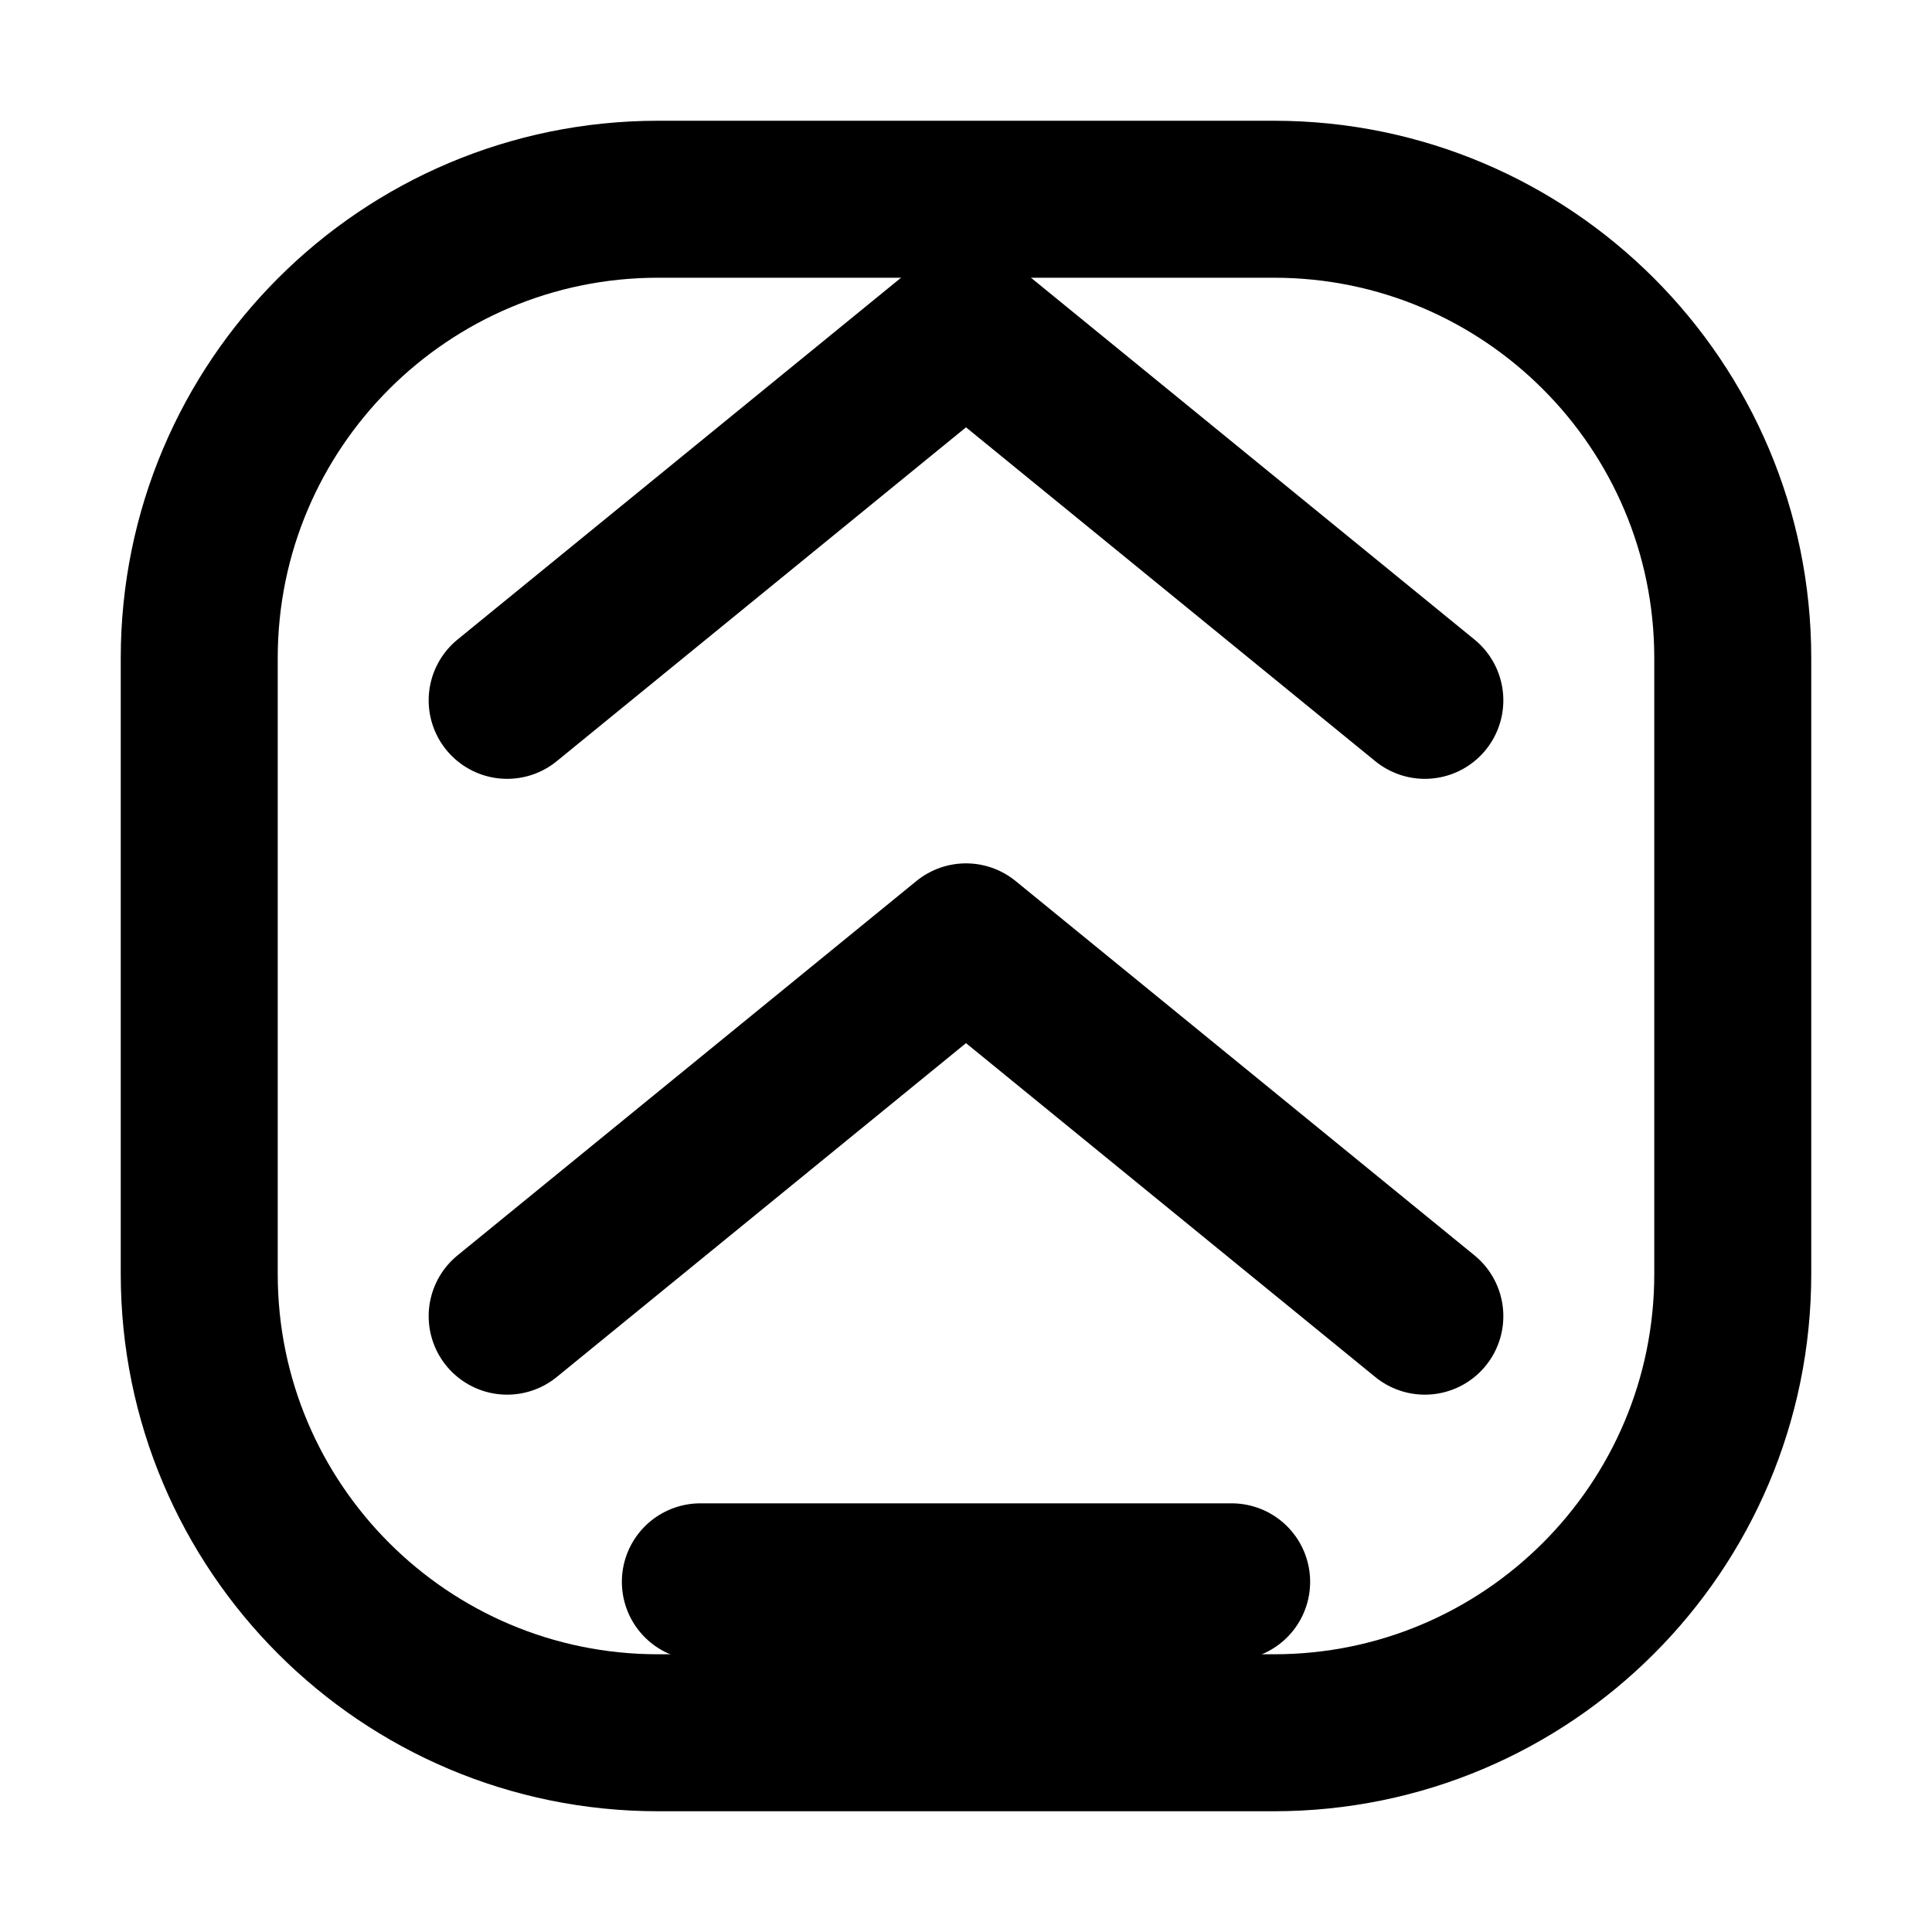
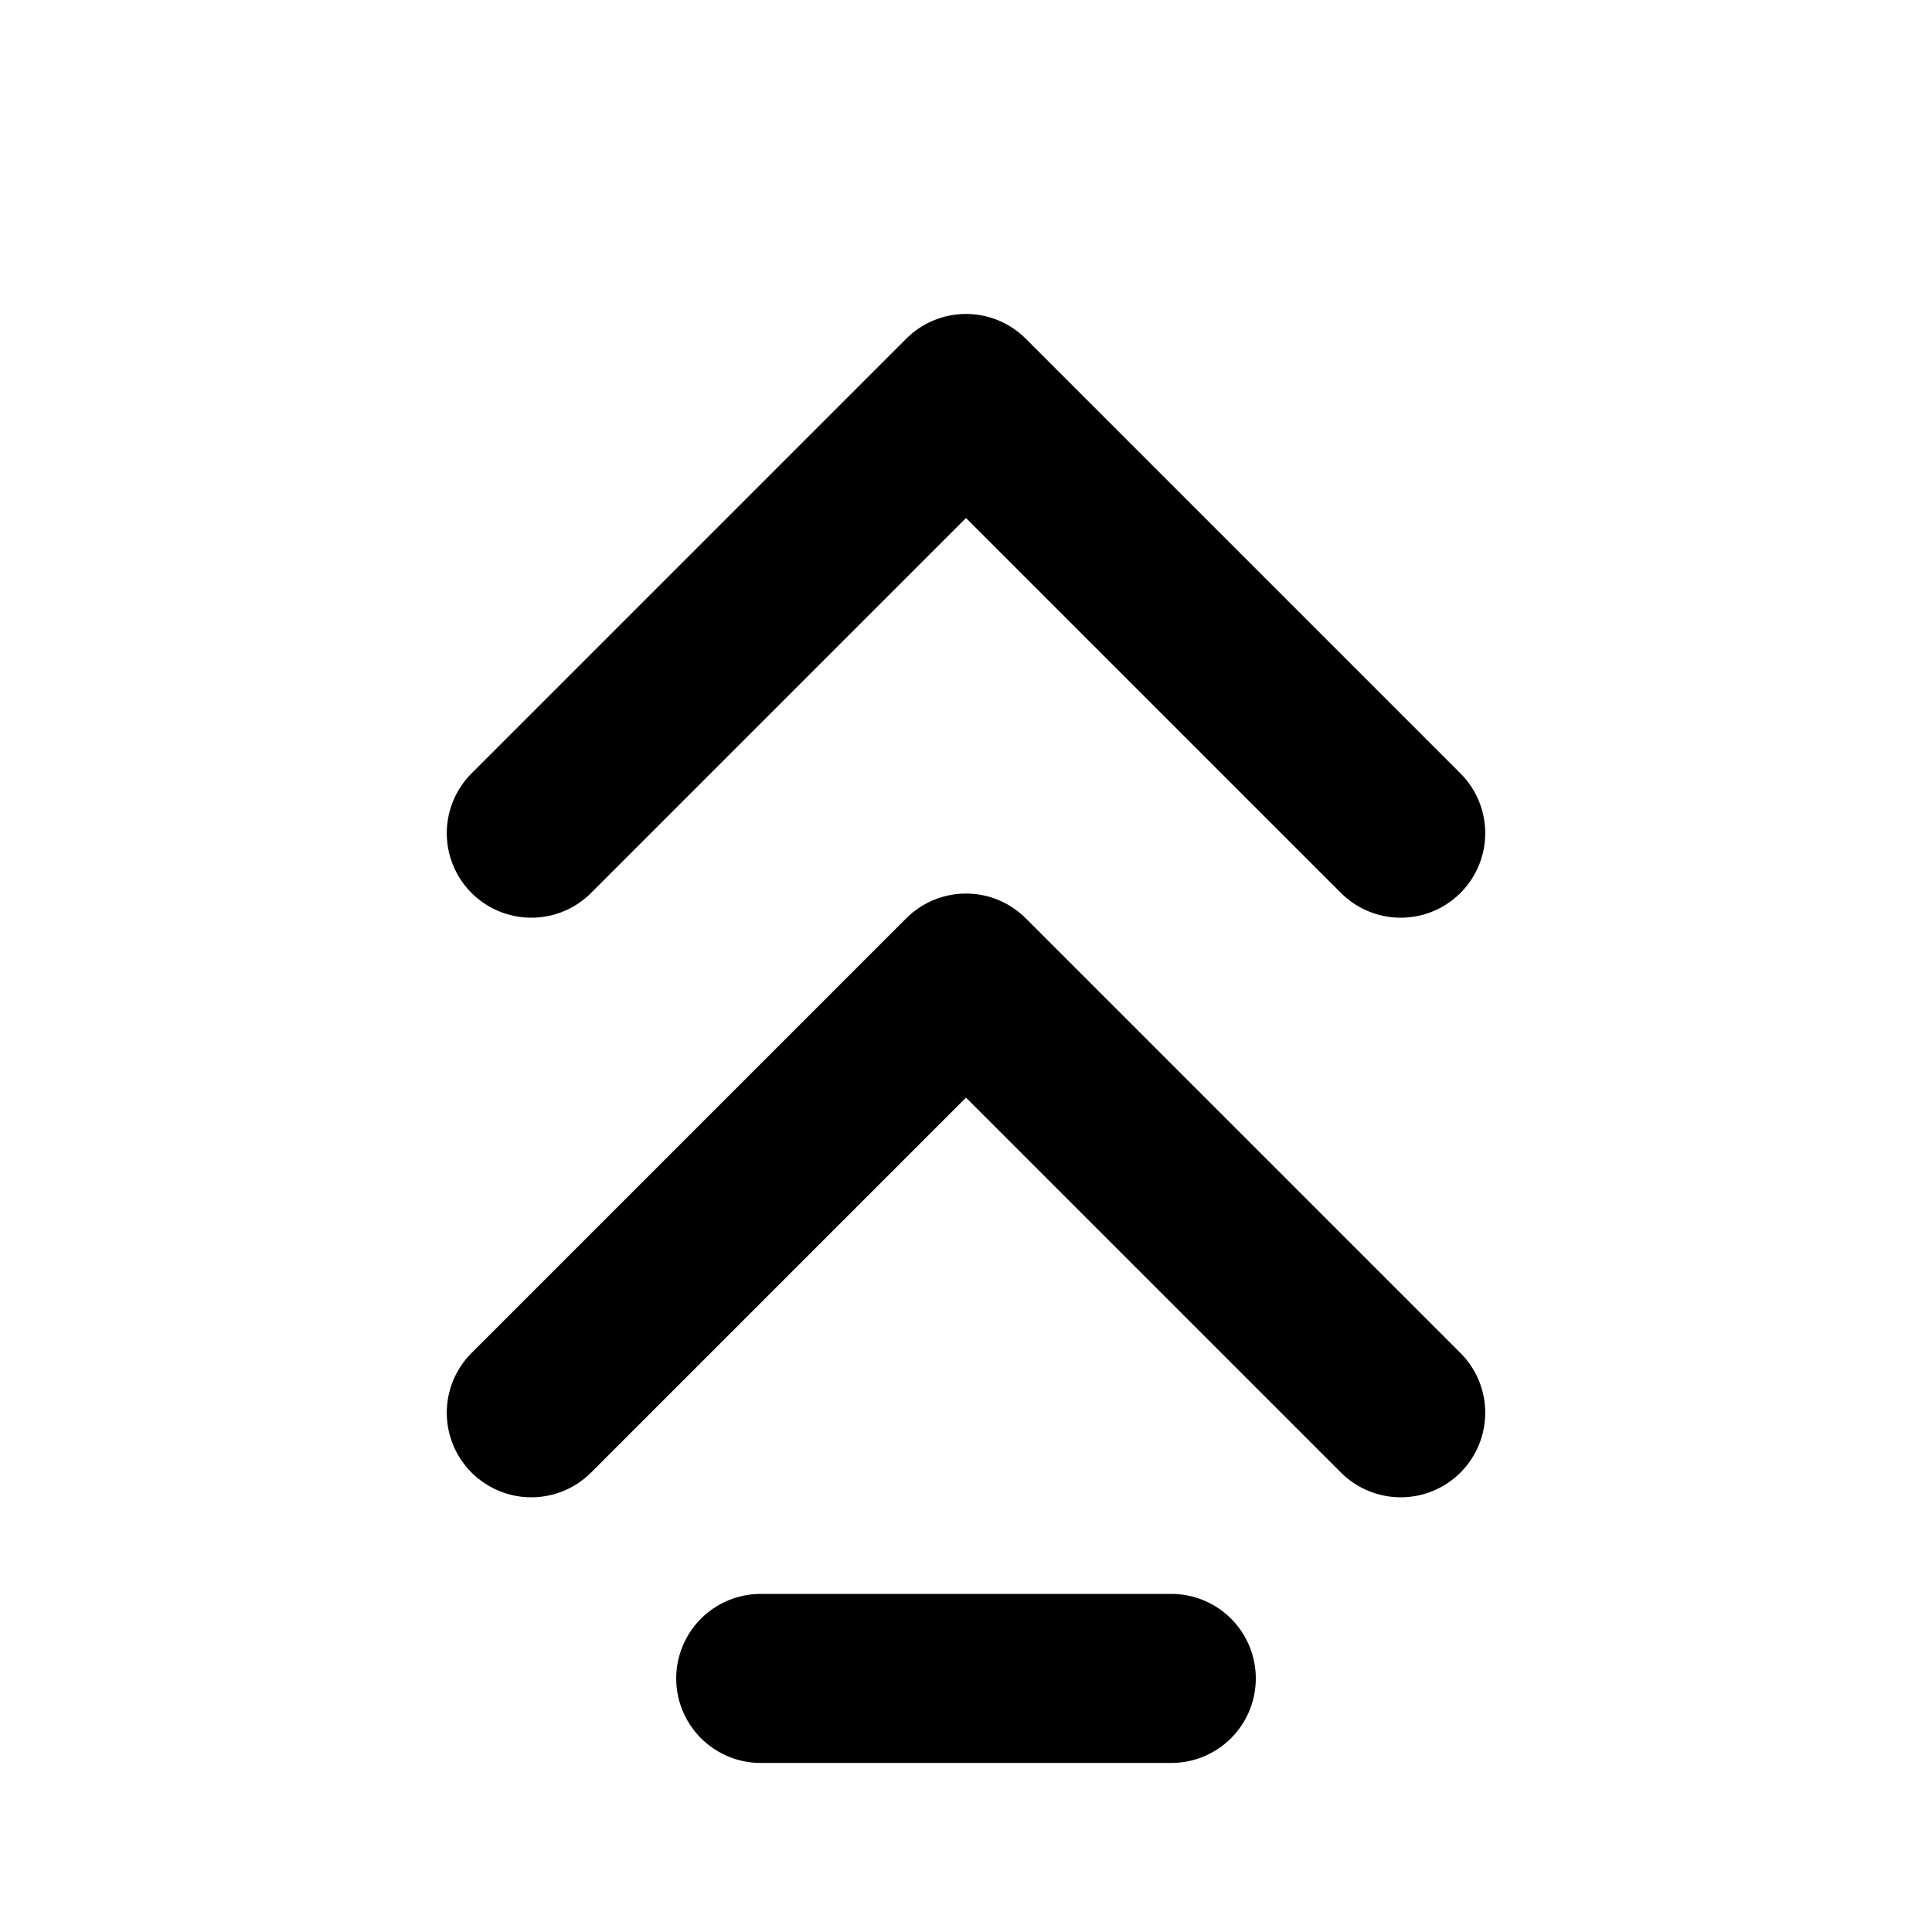
<svg xmlns="http://www.w3.org/2000/svg" width="16" height="16" viewBox="0 0 16 16" fill="none">
-   <rect x="1.65" y="1.65" width="12.7" height="12.7" rx="3.8" fill="none" stroke="currentColor" stroke-width="1.3" />
-   <path d="M4.2 5.8 8 2.7l3.8 3.1M4.2 10.9 8 7.8l3.8 3.1" fill="none" stroke="currentColor" stroke-width="1.3" stroke-linecap="round" stroke-linejoin="round" />
-   <path d="M5.8 13.1h4.4" fill="none" stroke="currentColor" stroke-width="1.3" stroke-linecap="round" />
+   <path d="M4.4 6.9 8 3.3l3.6 3.6" fill="none" stroke="currentColor" stroke-width="1.4" stroke-linecap="round" stroke-linejoin="round" />
+   <path d="M4.4 11.7 8 8.1l3.6 3.6" fill="none" stroke="currentColor" stroke-width="1.4" stroke-linecap="round" stroke-linejoin="round" />
+   <path d="M6.3 13.9h3.4" fill="none" stroke="currentColor" stroke-width="1.4" stroke-linecap="round" />
</svg>
